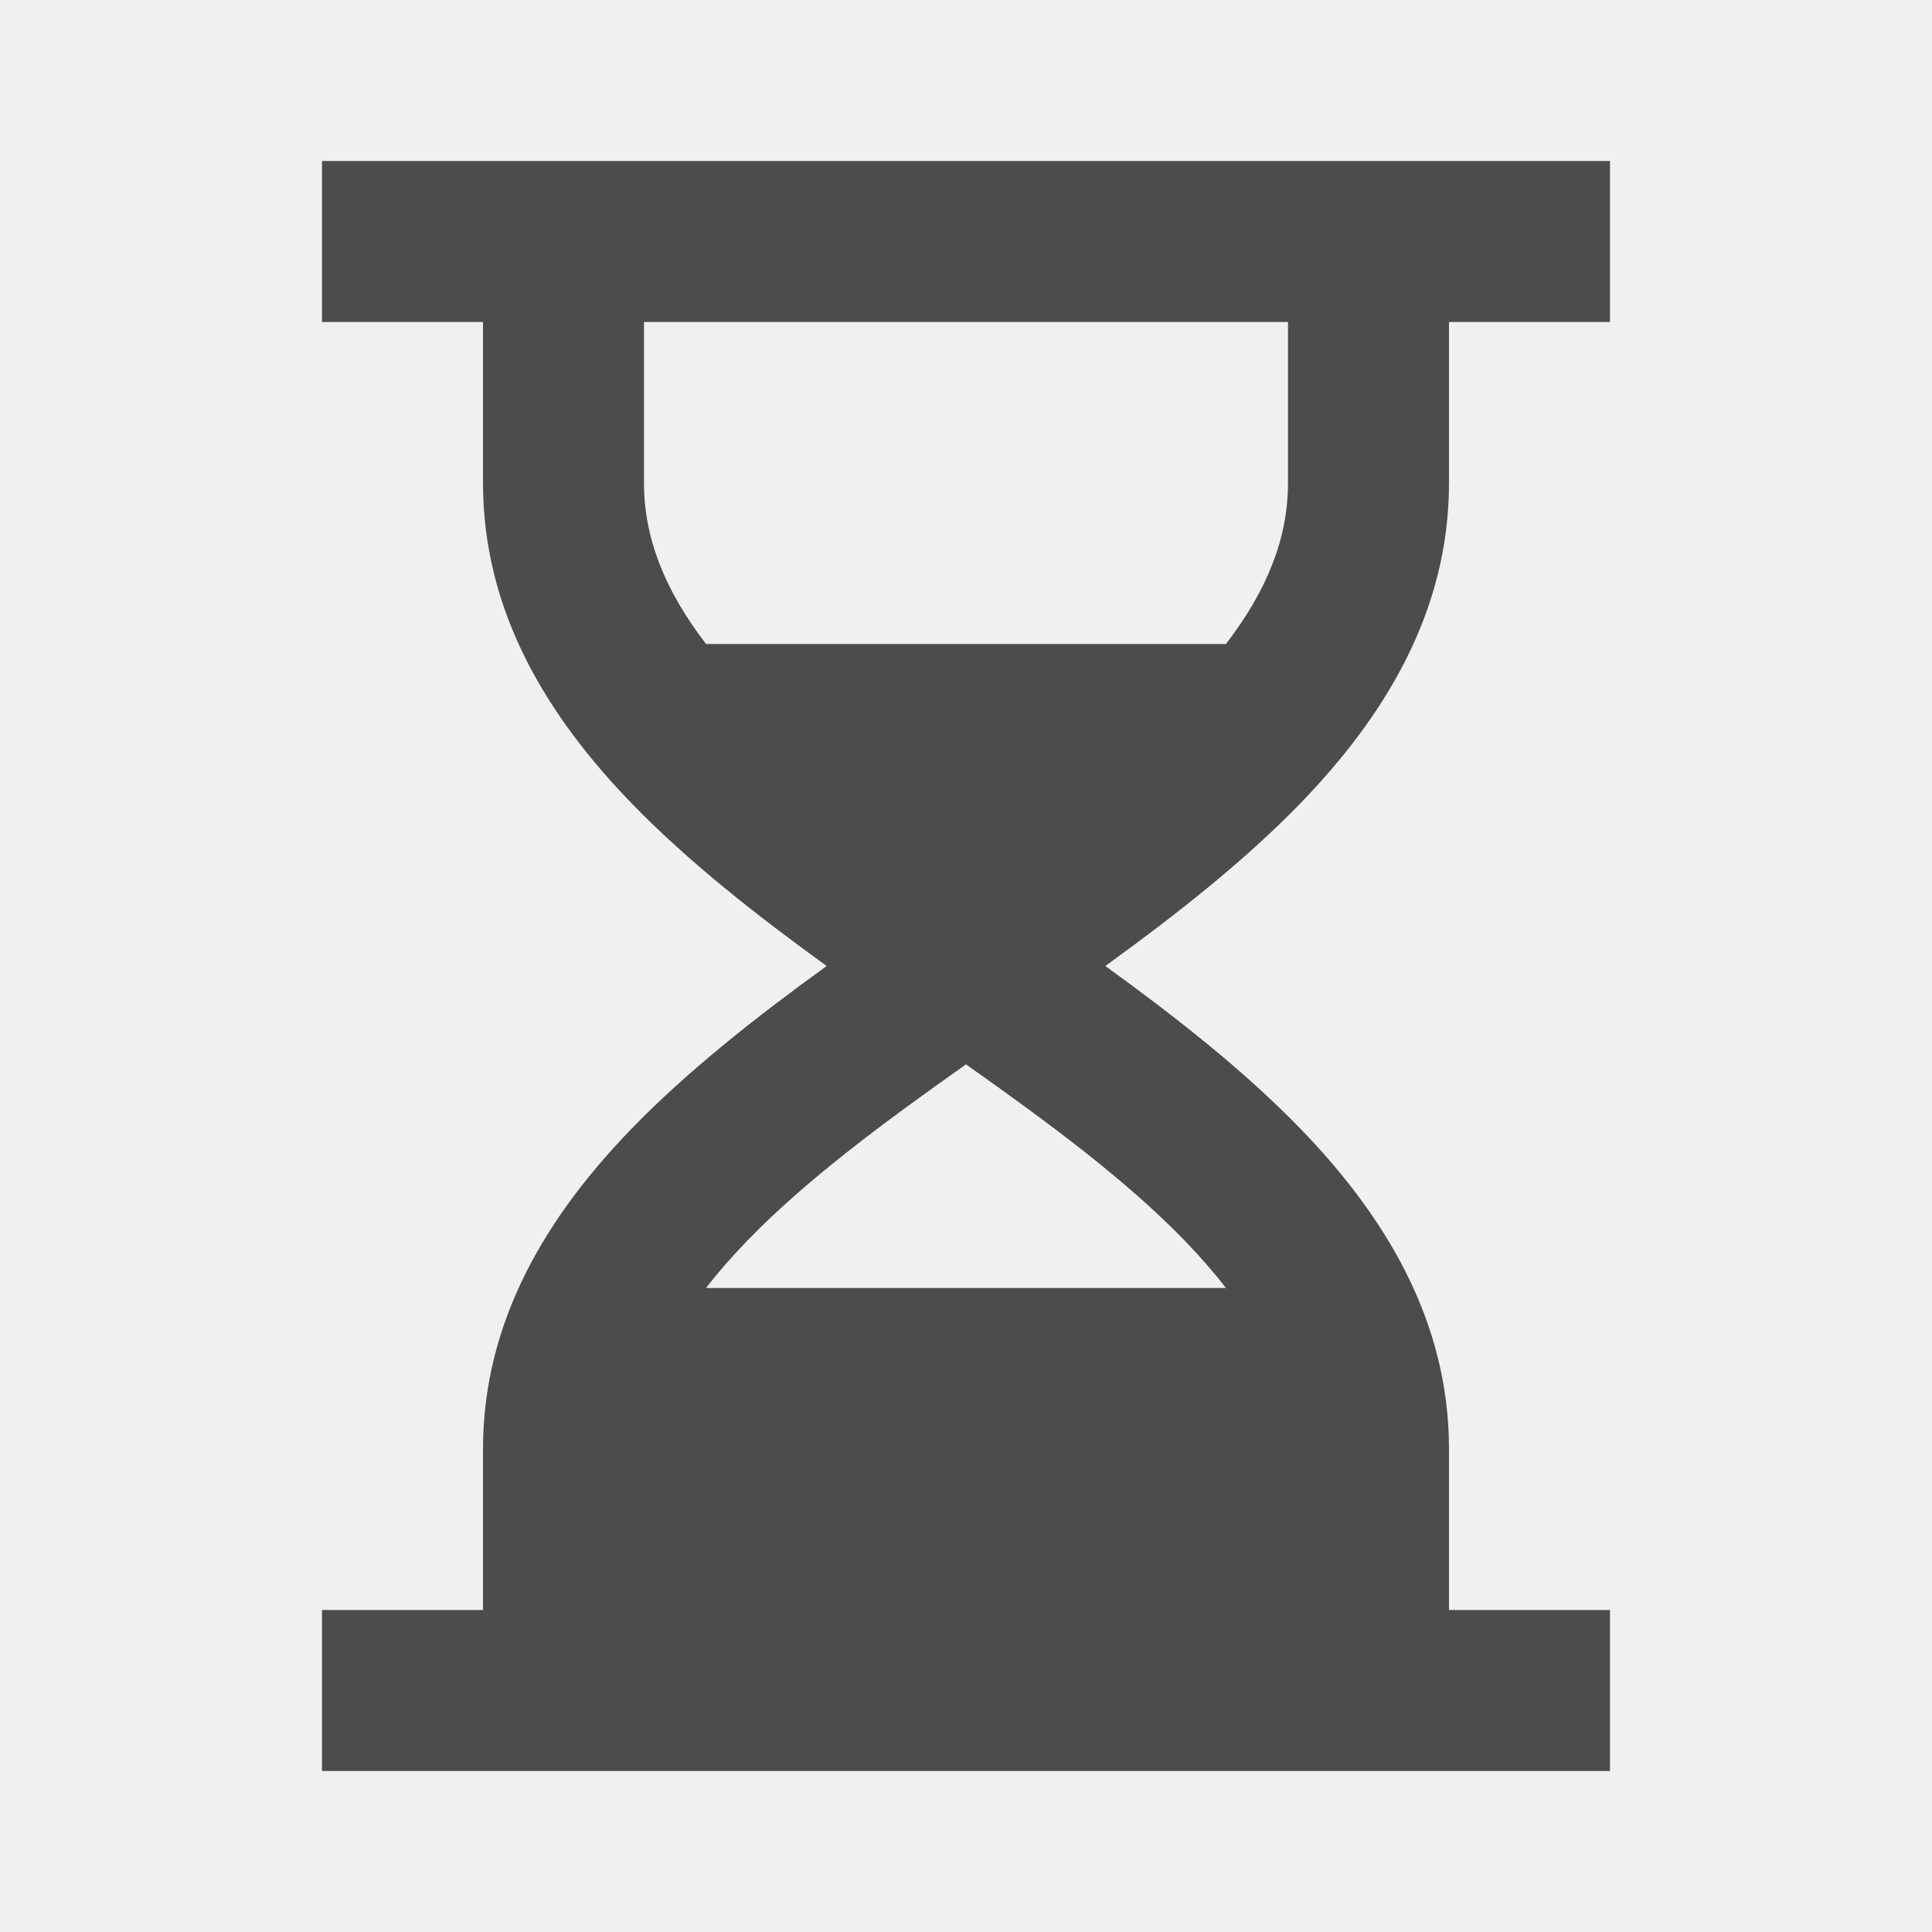
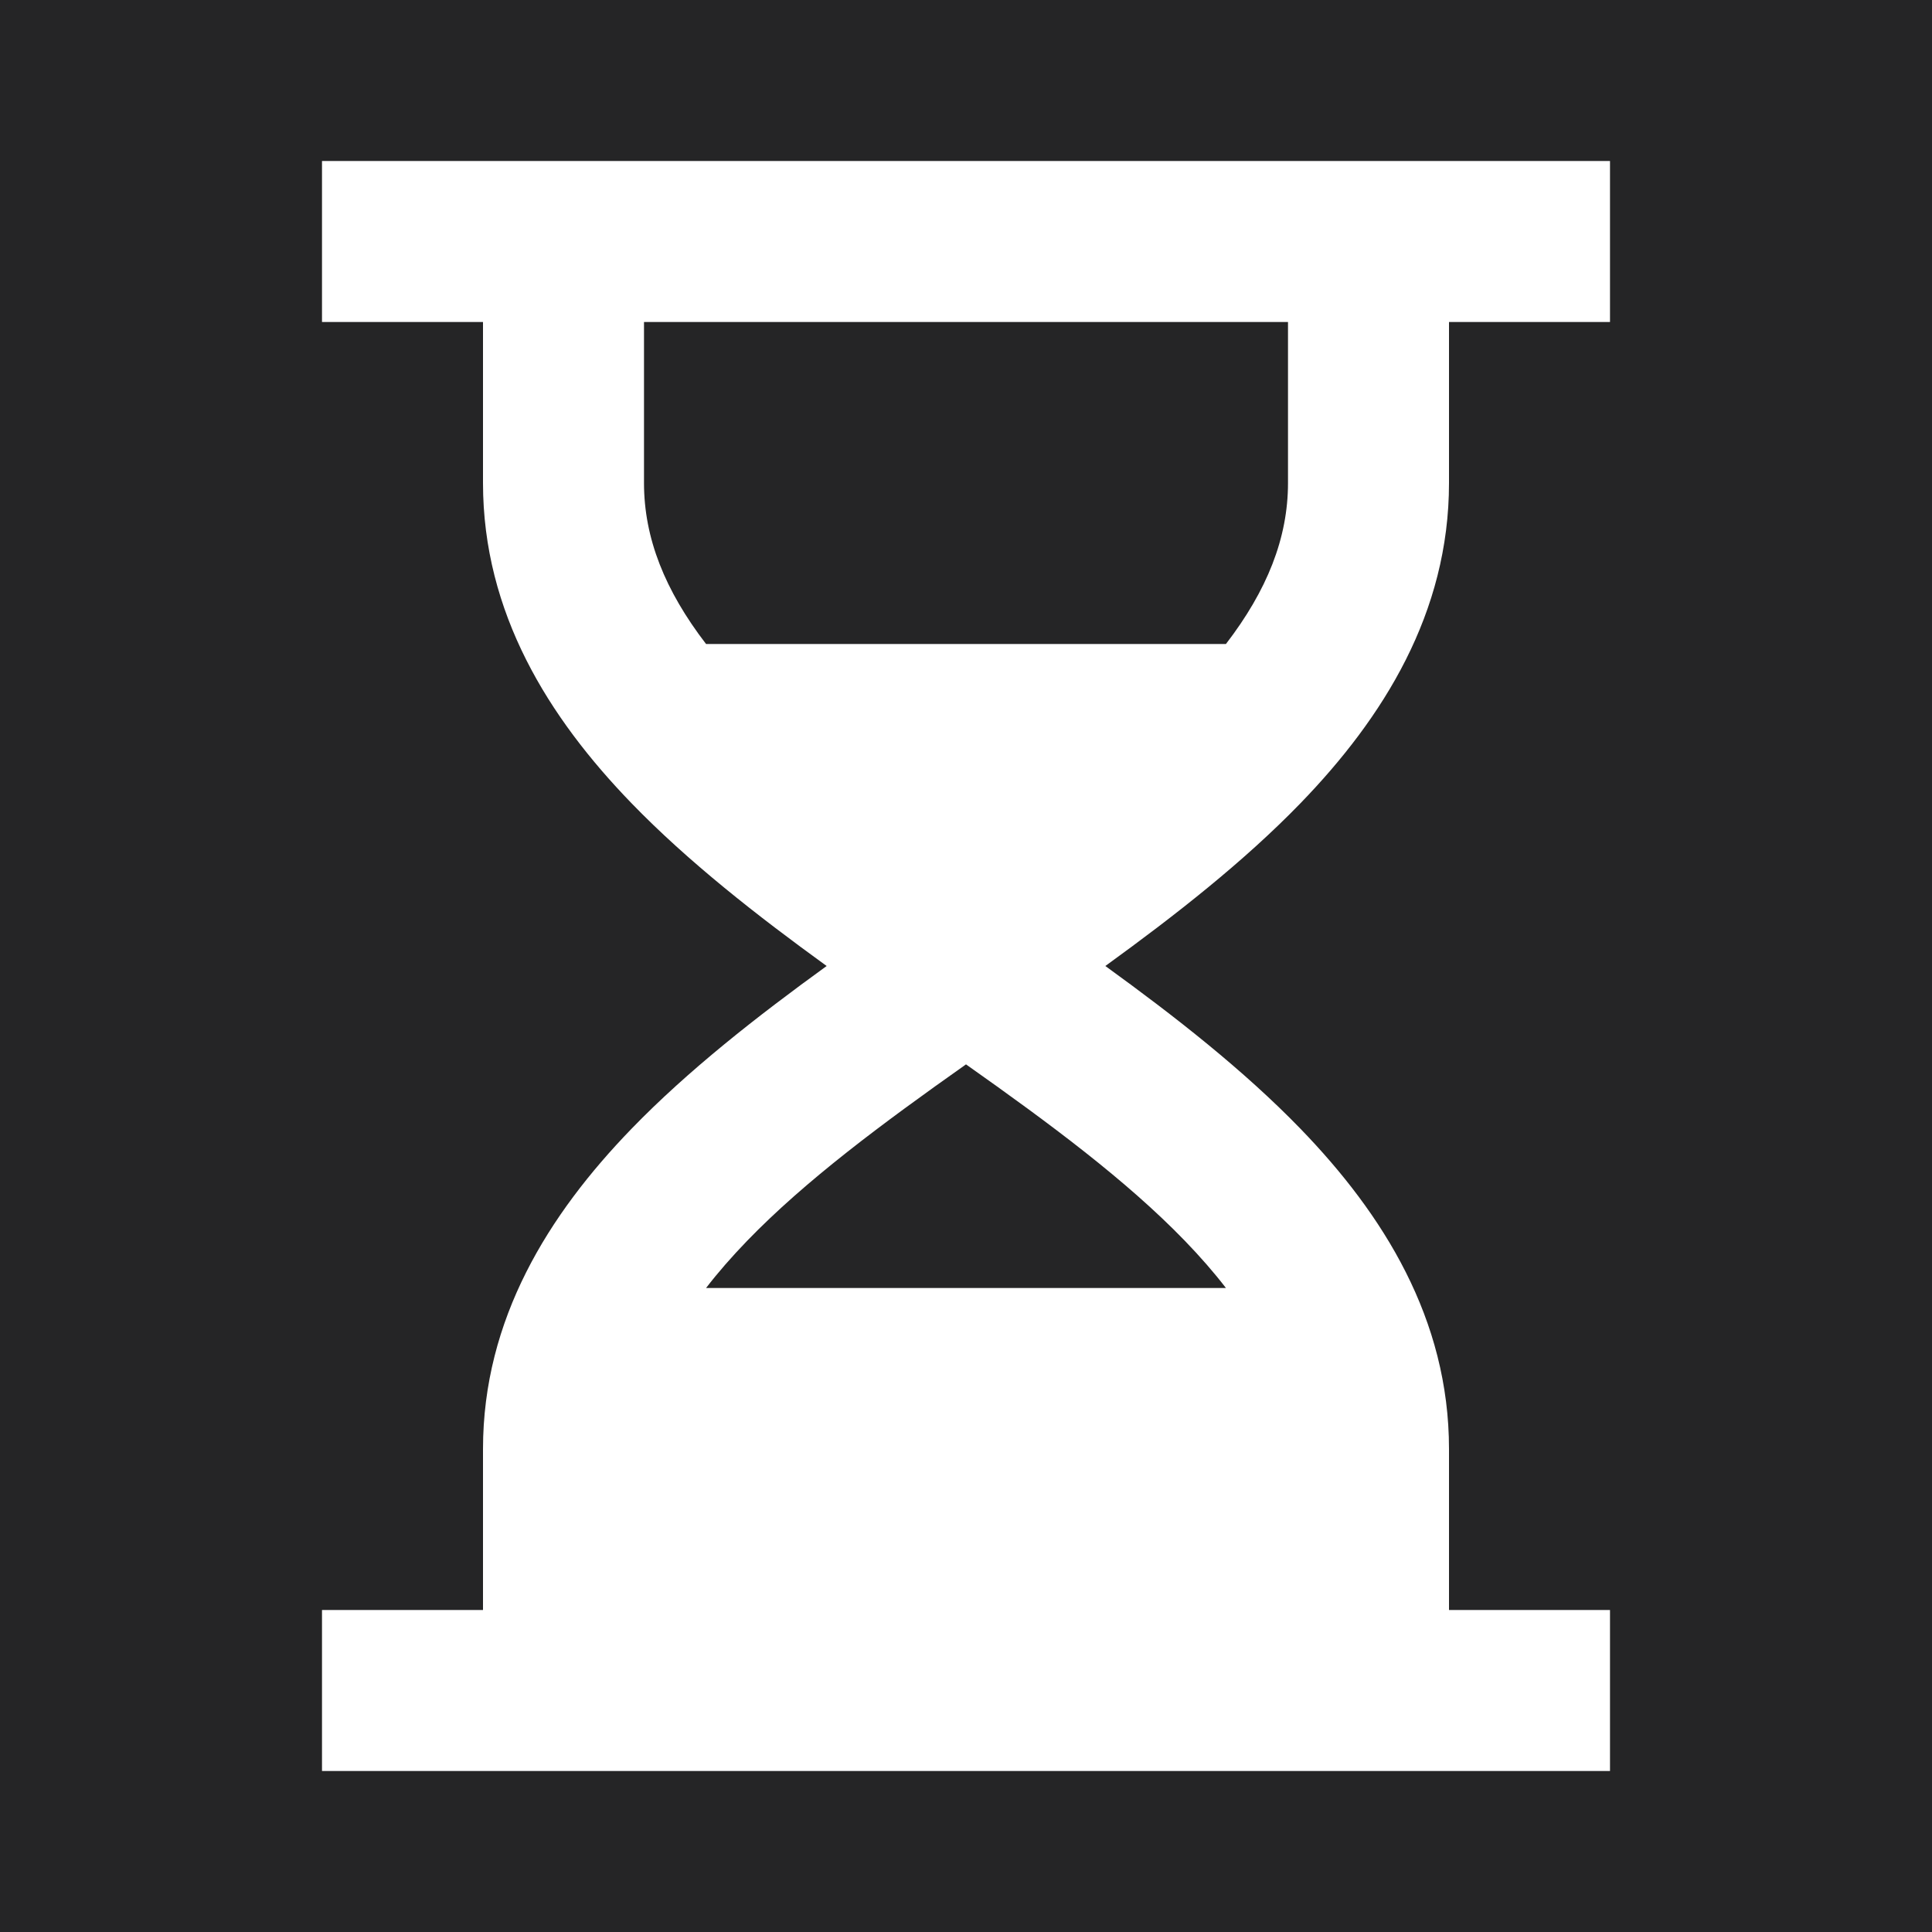
- <svg xmlns="http://www.w3.org/2000/svg" viewBox="0 0 24 24" fill="rgba(0,0,0,0.68)">
+ <svg xmlns="http://www.w3.org/2000/svg" viewBox="0 0 24 24" fill="#FFFFFF">
+   <rect width="24" height="24" fill="#252526" x="0" y="0" />
  <path d="M6 4H4V2H20V4H18V6C18 7.615 17.184 8.915 16.156 9.977C15.453 10.703 14.598 11.372 13.731 12C14.598 12.628 15.453 13.297 16.156 14.023C17.184 15.085 18 16.385 18 18V20H20V22H4V20H6V18C6 16.385 6.816 15.085 7.844 14.023C8.547 13.297 9.402 12.628 10.269 12C9.402 11.372 8.547 10.703 7.844 9.977C6.816 8.915 6 7.615 6 6V4ZM8 4V6C8 6.685 8.26 7.335 8.771 8H15.229C15.74 7.335 16 6.685 16 6V4H8ZM12 13.222C10.955 13.96 10.008 14.663 9.281 15.414C9.09 15.612 8.92 15.806 8.771 16H15.229C15.08 15.806 14.91 15.612 14.719 15.414C13.992 14.663 13.045 13.96 12 13.222Z" />
</svg>
